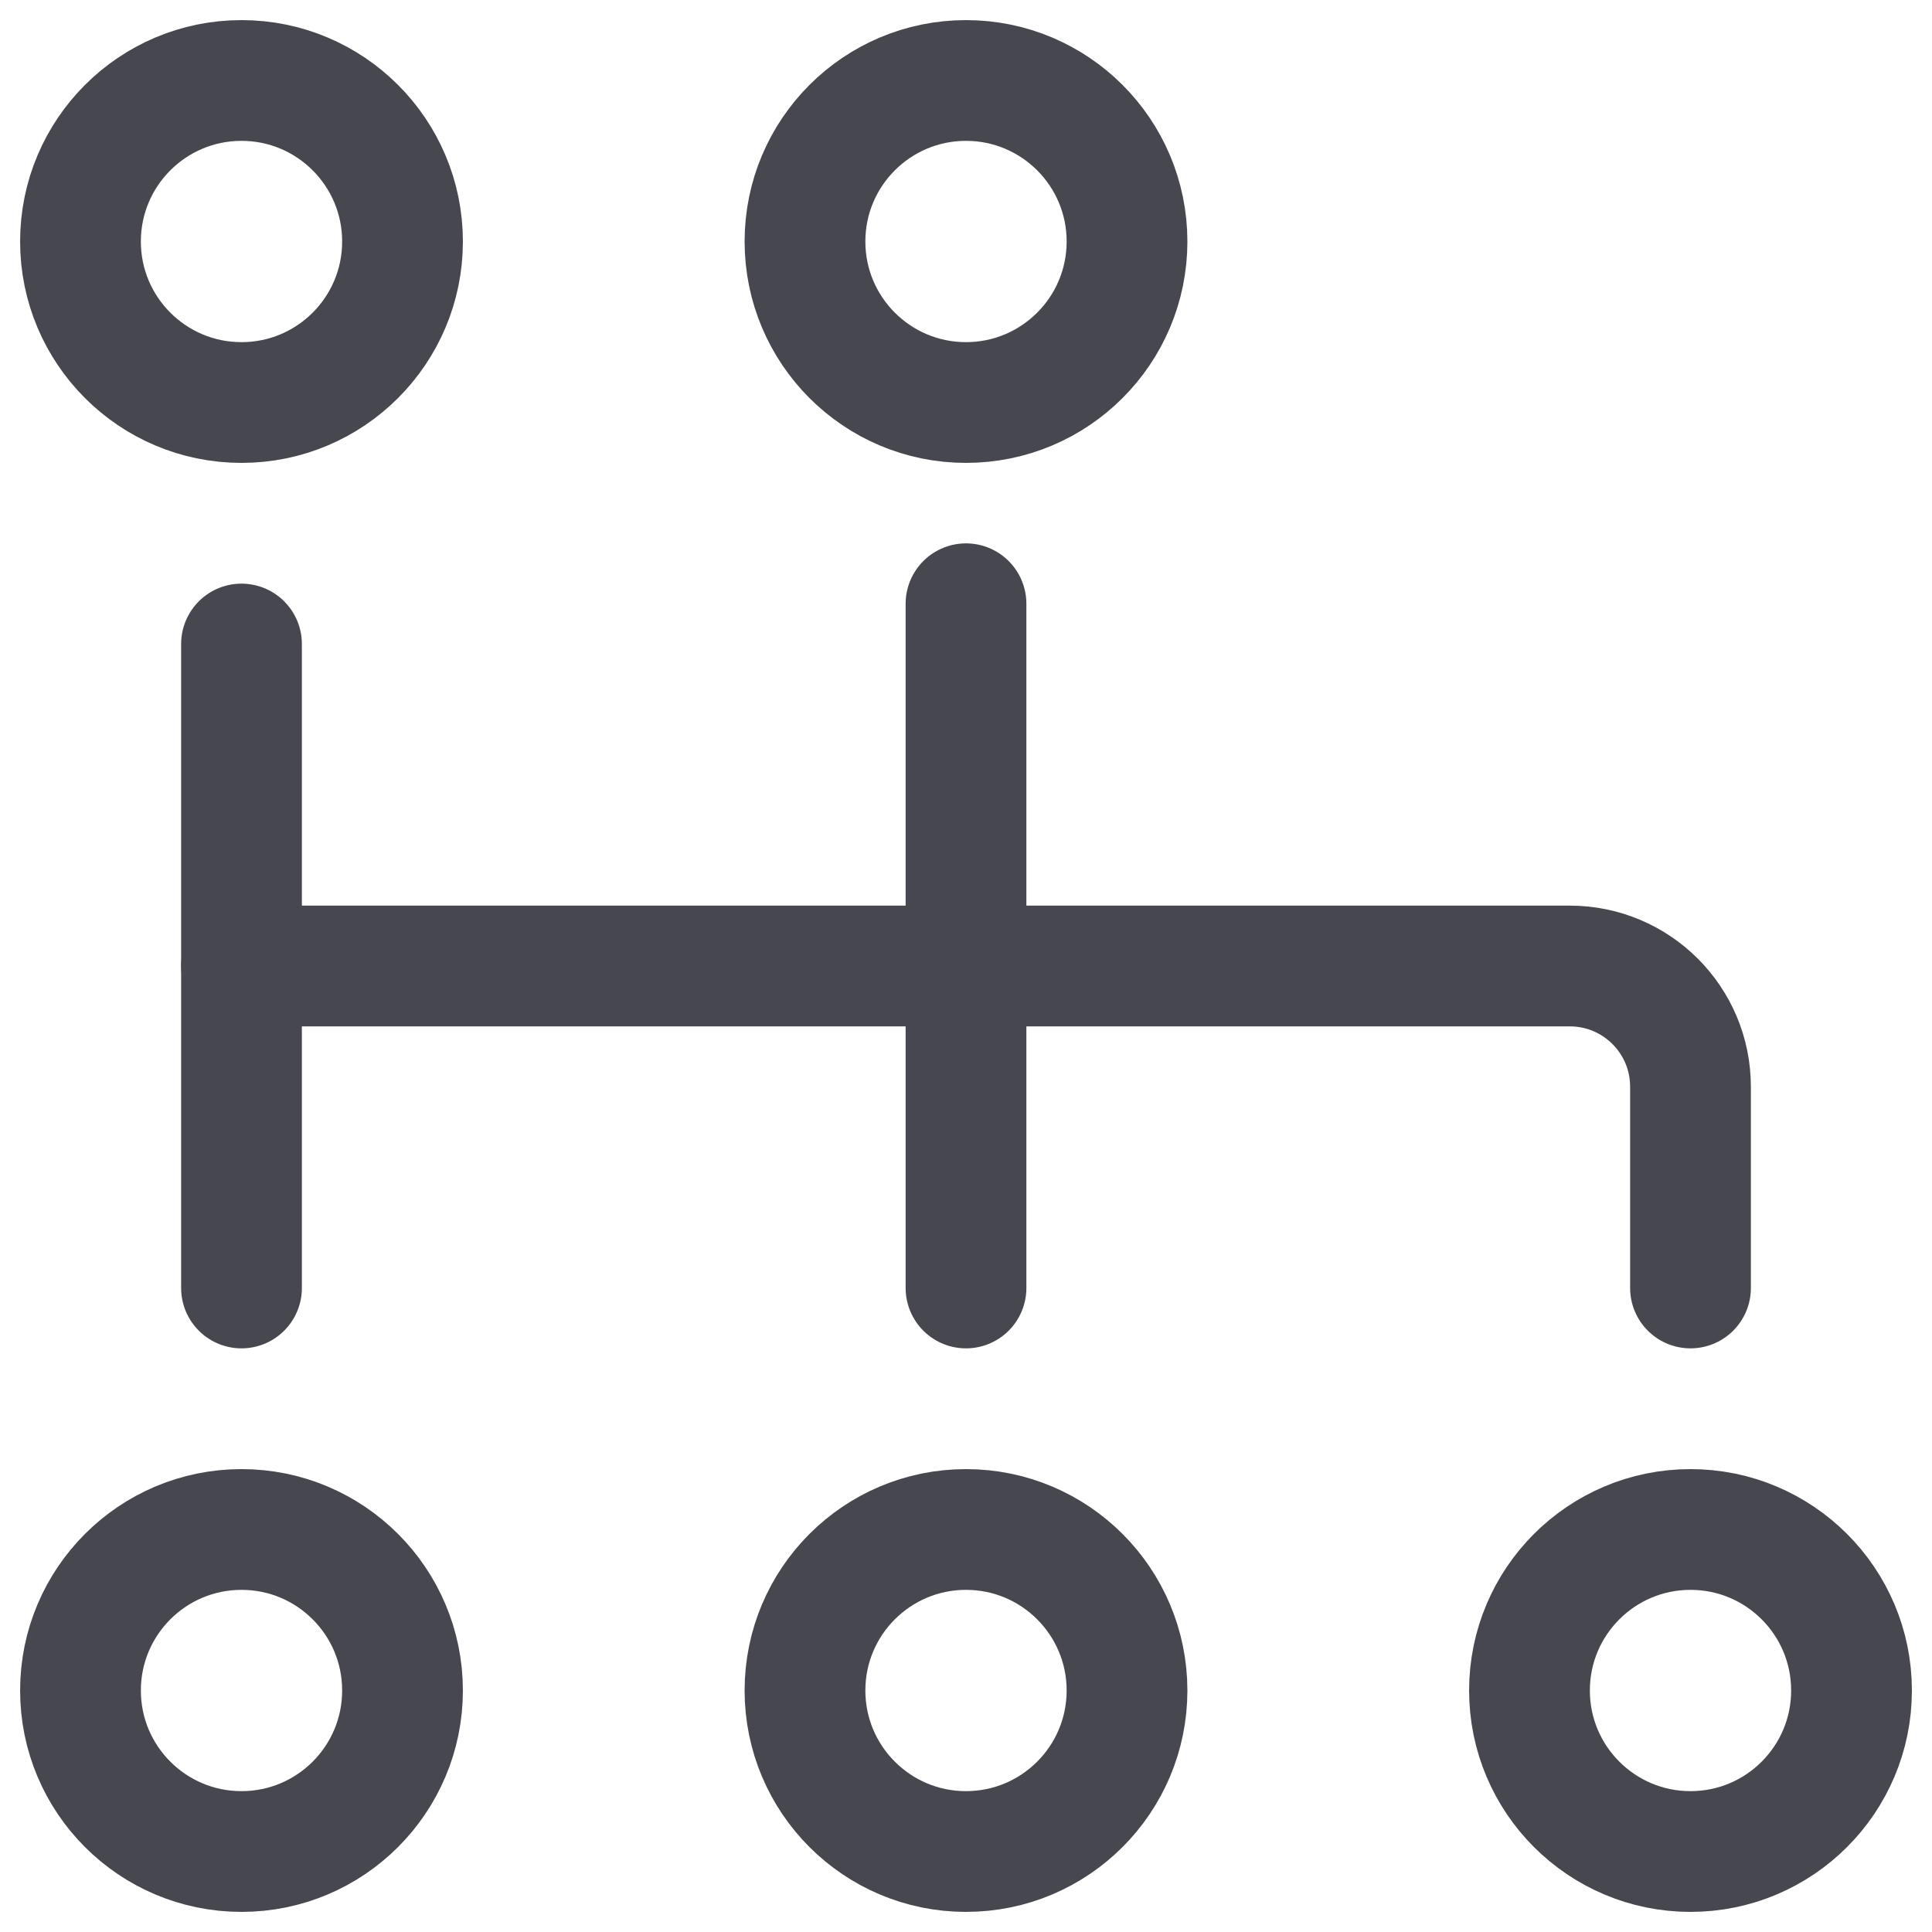
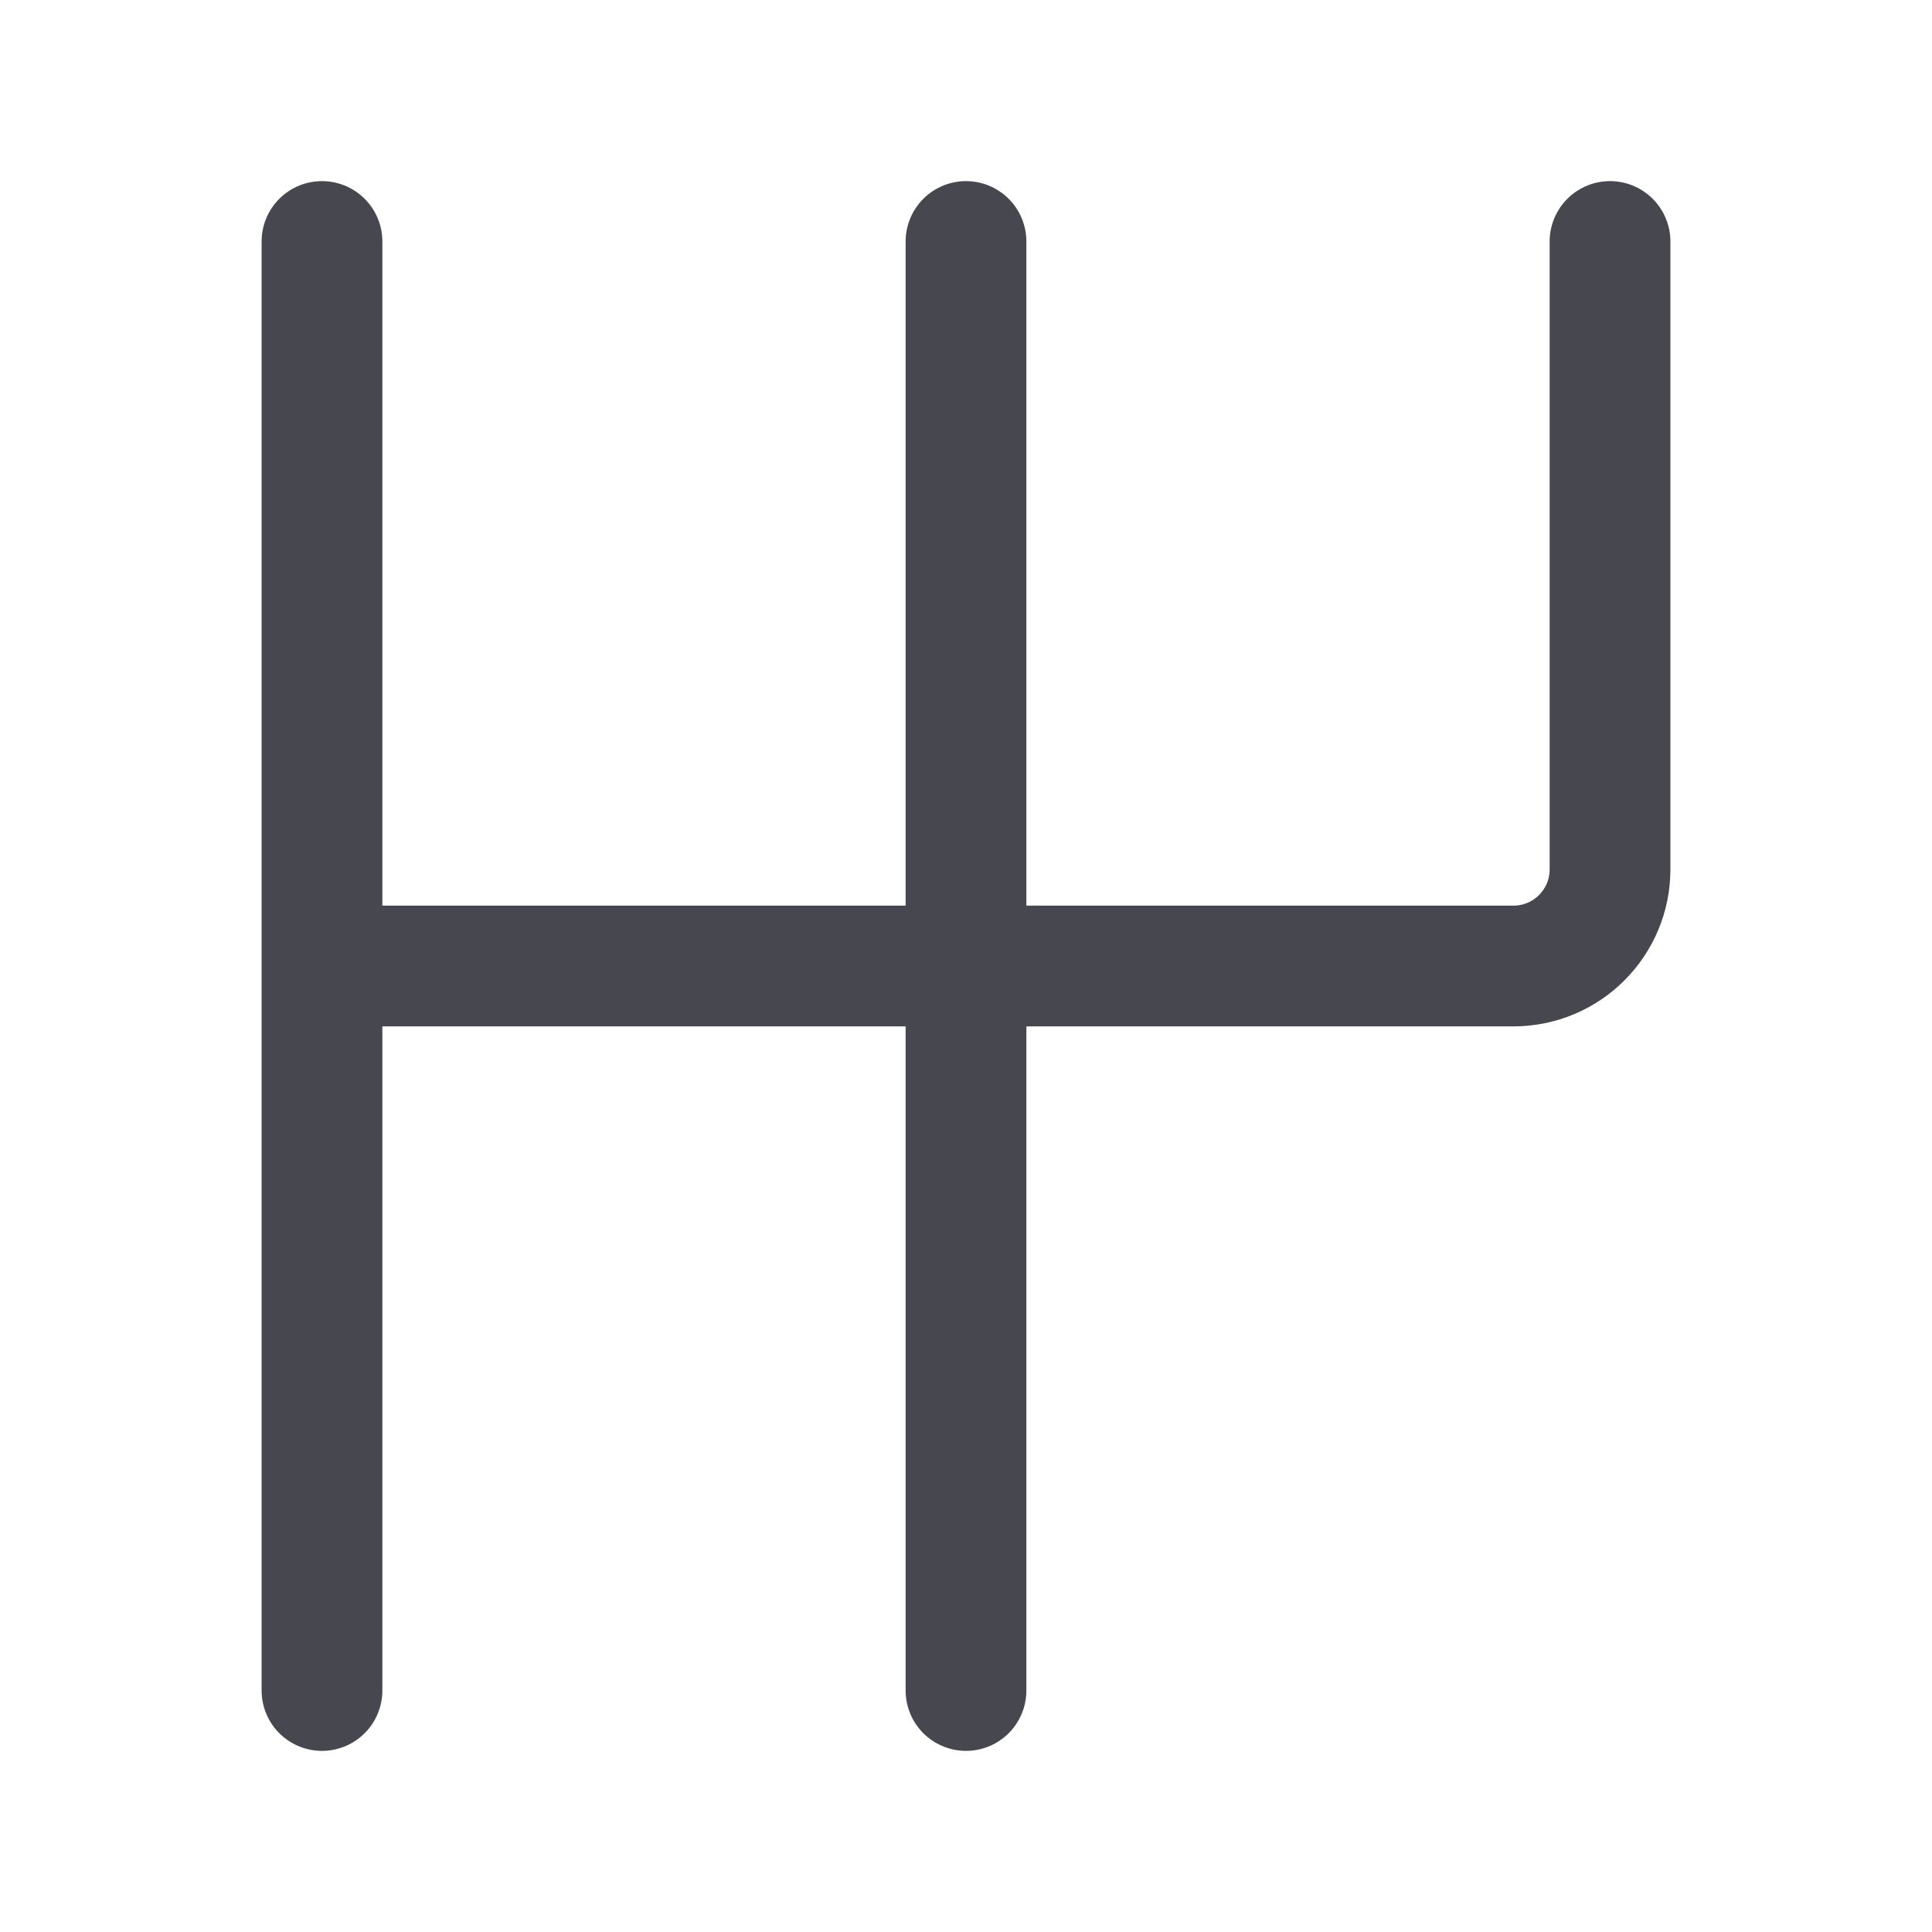
- <svg xmlns="http://www.w3.org/2000/svg" width="32" height="32" viewBox="0 0 32 32" fill="none">
-   <path d="M4 16H26C27.105 16 28 16.895 28 18V21.333" stroke="#47474F" stroke-width="2" stroke-linecap="round" stroke-linejoin="round" />
-   <circle cx="16" cy="4" r="2.667" stroke="#47474F" stroke-width="2" />
-   <circle cx="4" cy="4" r="2.667" stroke="#47474F" stroke-width="2" />
-   <circle cx="16" cy="28" r="2.667" stroke="#47474F" stroke-width="2" />
-   <circle cx="28" cy="28" r="2.667" stroke="#47474F" stroke-width="2" />
-   <circle cx="4" cy="28" r="2.667" stroke="#47474F" stroke-width="2" />
-   <path d="M4 10.667V16V19V21.333" stroke="#47474F" stroke-width="2" stroke-linecap="round" stroke-linejoin="round" />
-   <path d="M16 10V16V21.333" stroke="#47474F" stroke-width="2" stroke-linecap="round" stroke-linejoin="round" />
+ <svg xmlns="http://www.w3.org/2000/svg" width="32" height="32" fill="none">
+   <path d="M5.333 16h19.734a1.6 1.6 0 0 0 1.6-1.6V4M5.333 28V4M16 28V4" stroke="#47474F" stroke-width="2" stroke-linecap="round" stroke-linejoin="round" />
</svg>
